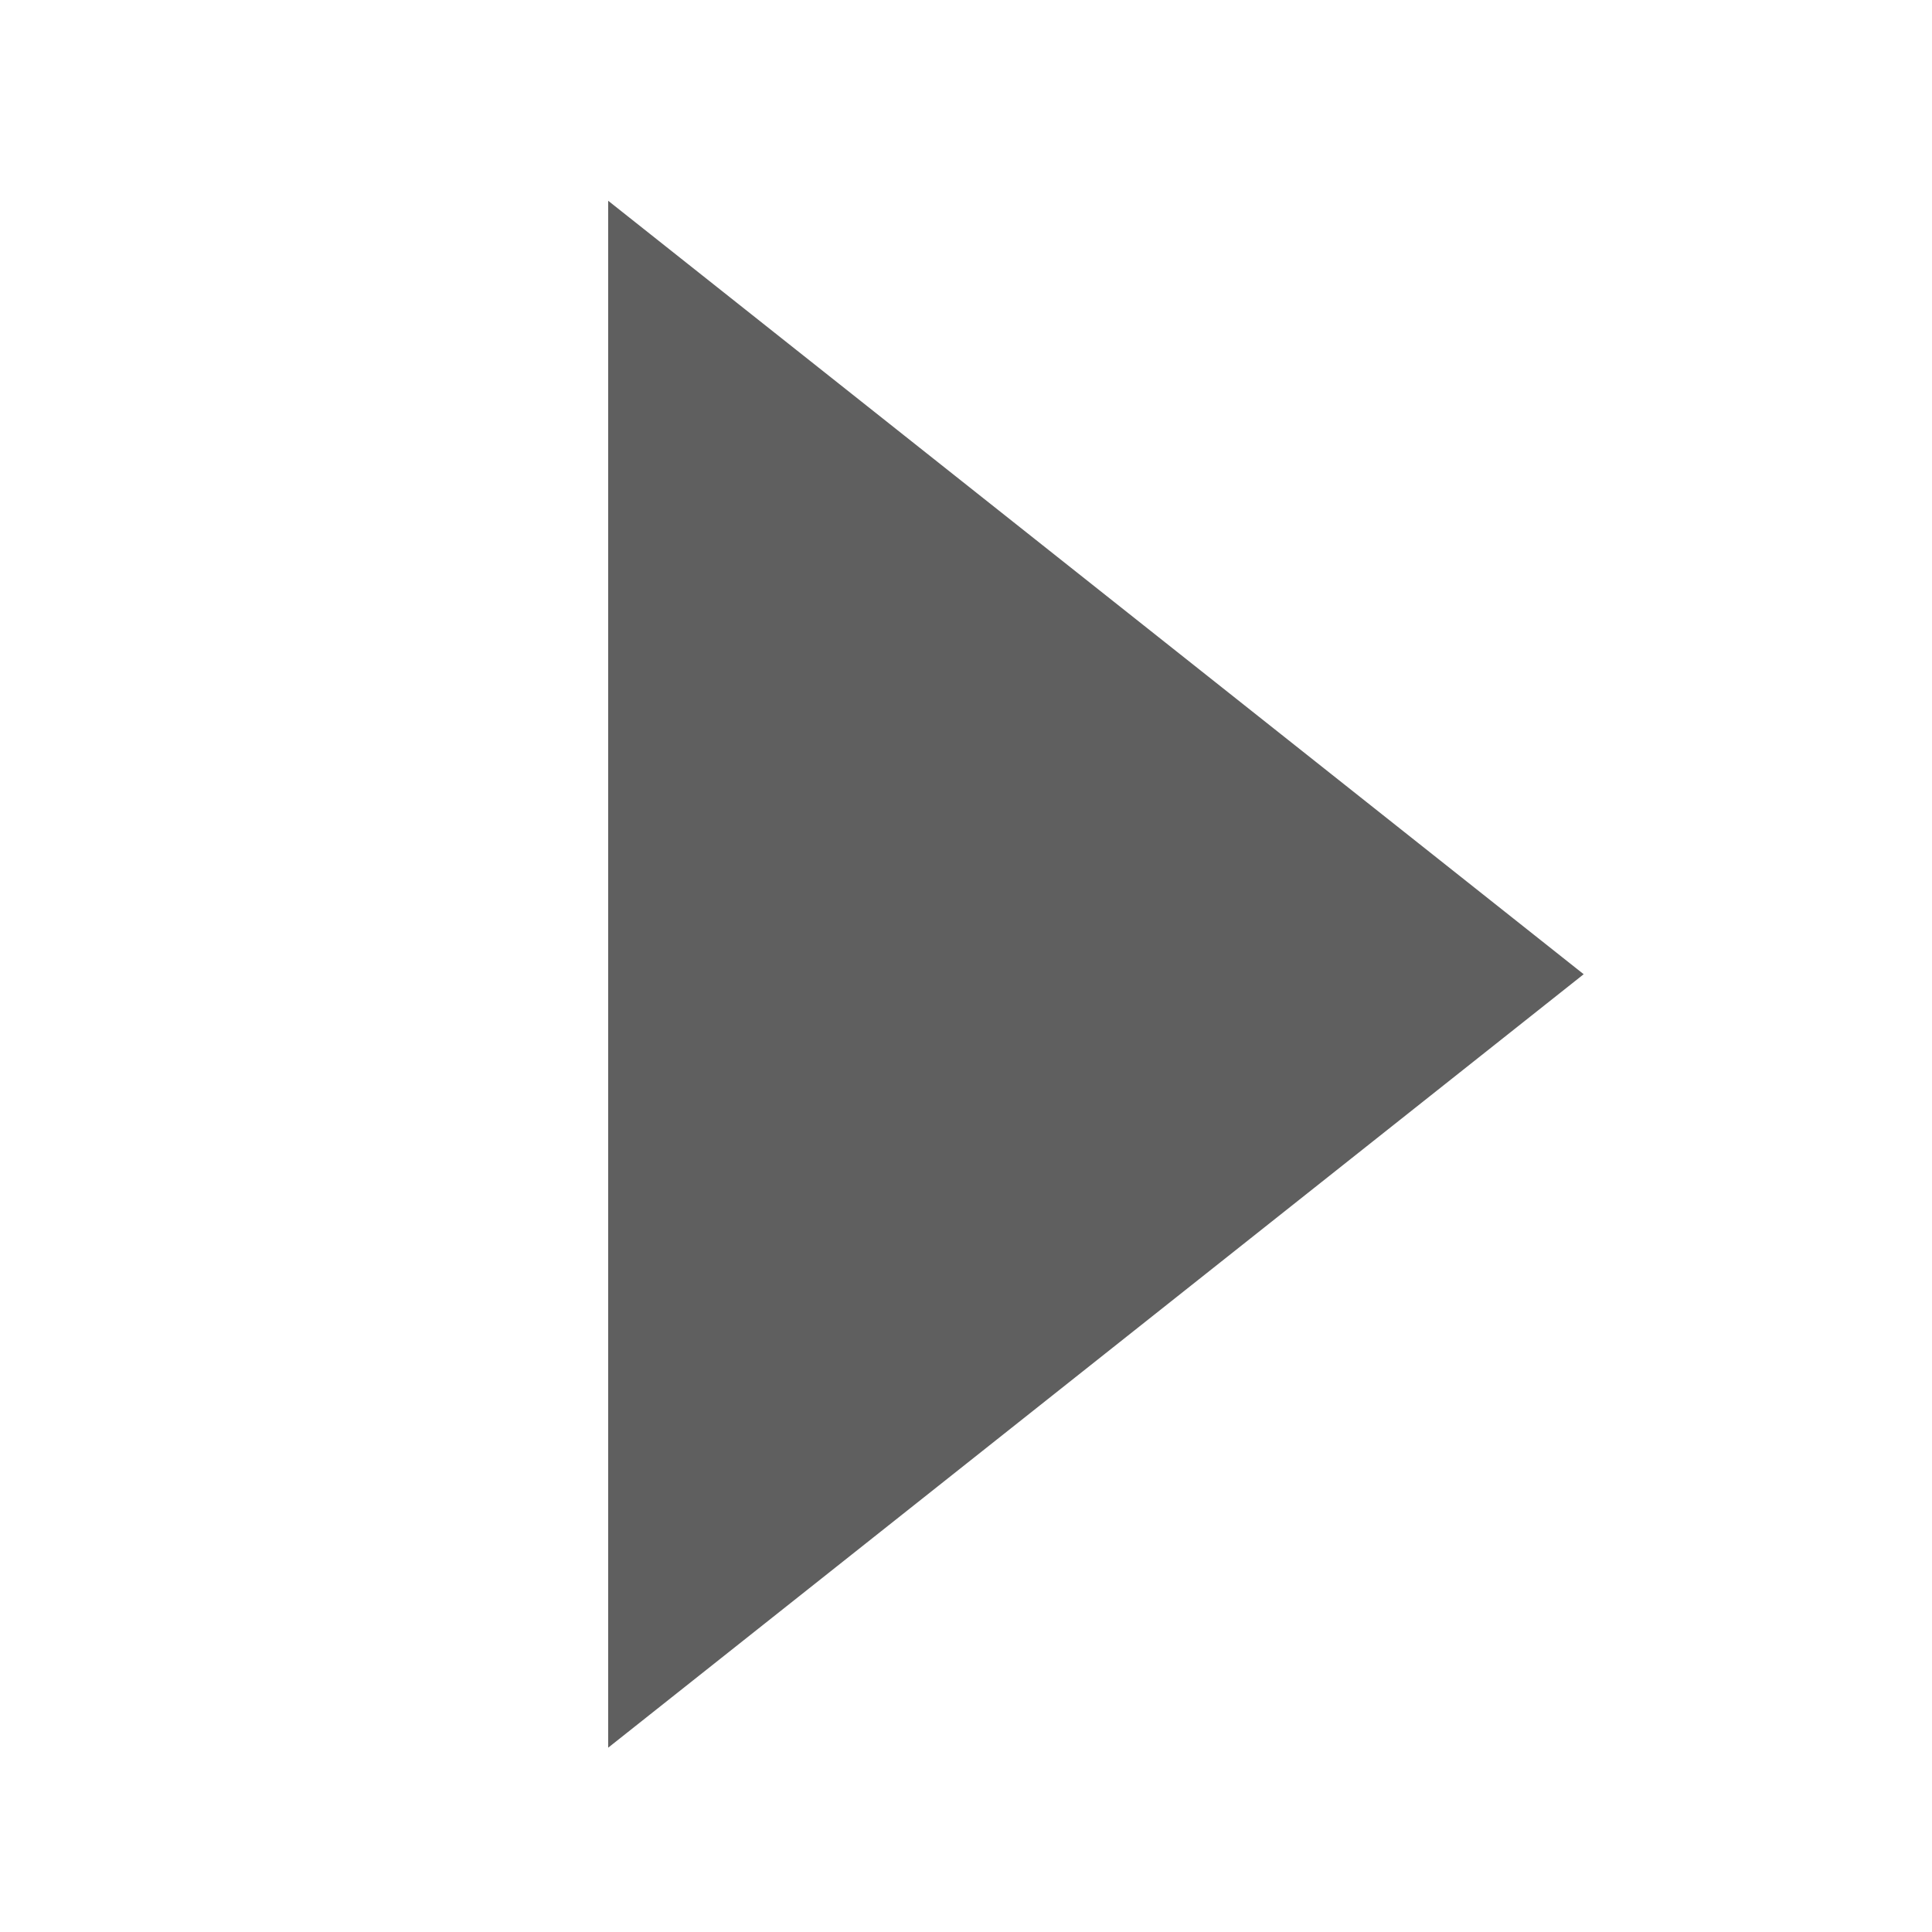
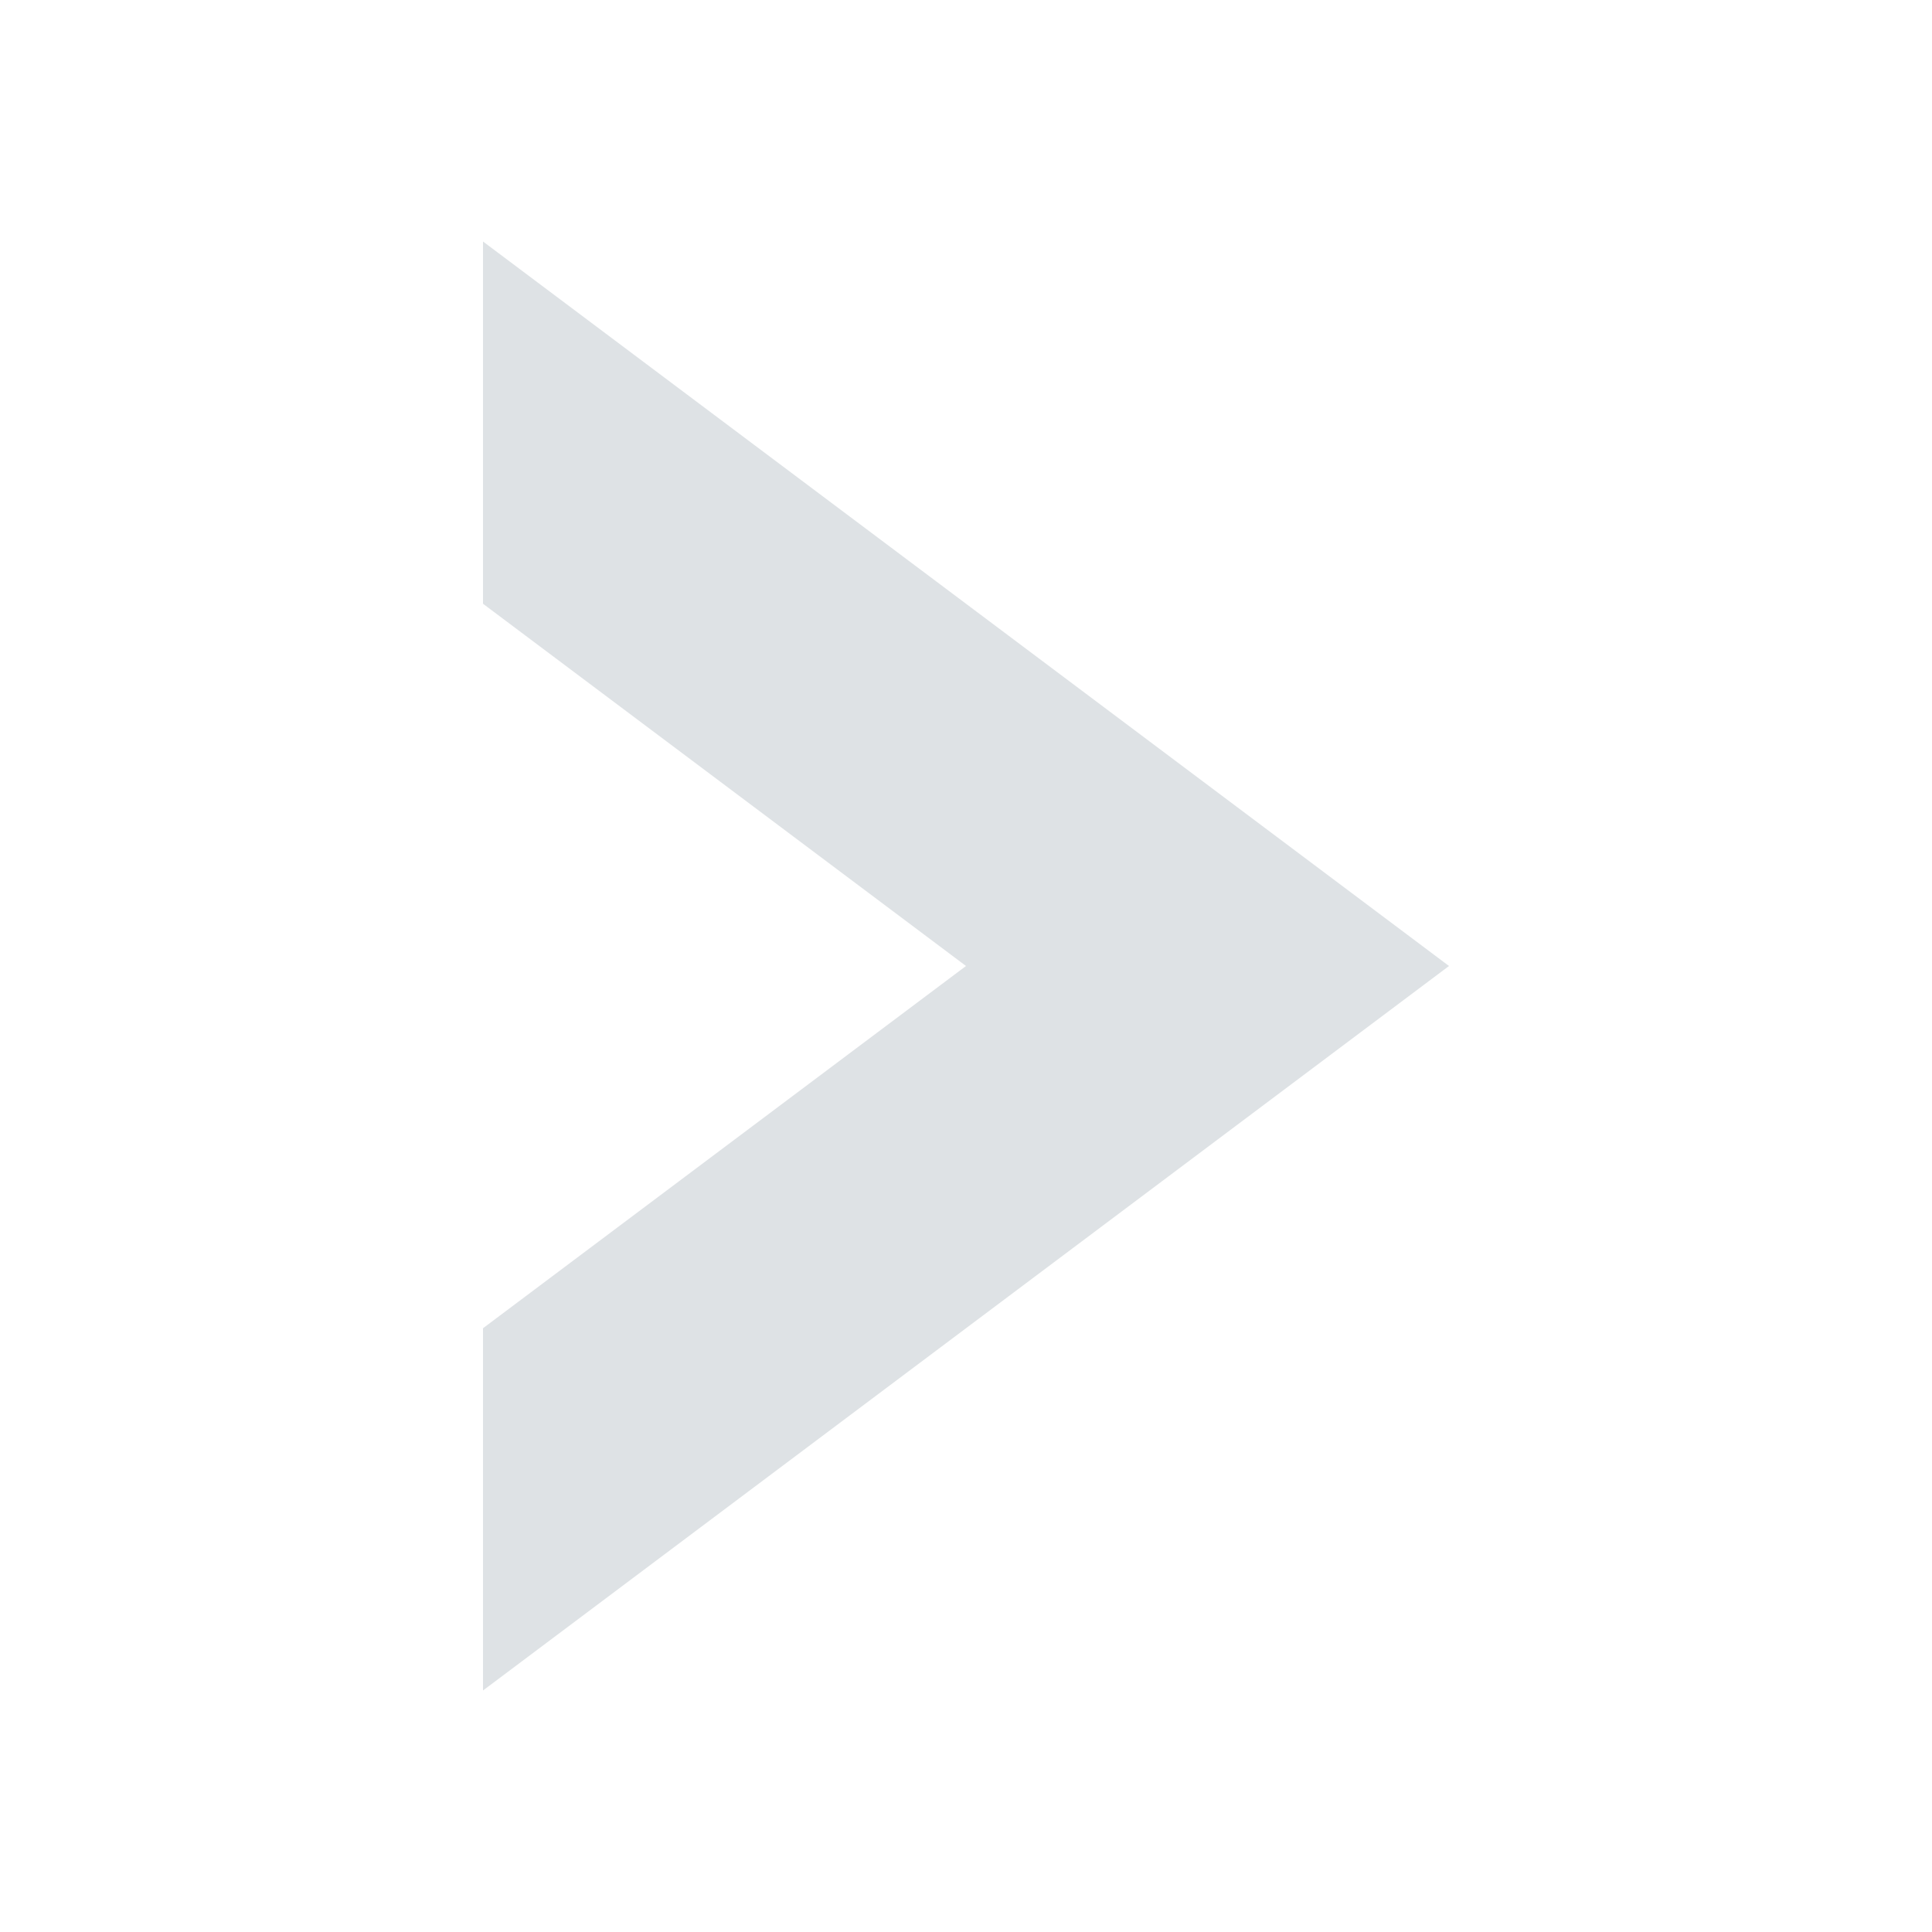
<svg xmlns="http://www.w3.org/2000/svg" width="16" height="16" id="svg2" version="1.1">
  <defs id="defs4" />
  <g id="layer1" transform="translate(0,-1036.362)">
-     <path style="fill:#5f5f5f;fill-opacity:1;stroke:#5f5f5f;stroke-width:0.43;stroke-linecap:round;stroke-linejoin:miter;stroke-miterlimit:4;stroke-opacity:1;stroke-dasharray:none;display:inline" id="path18028" d="M 88.83,340 80.17,340 84.5,332.5 z" transform="matrix(0,1.362171,-0.9918625,0,342.4832,929.3267)" />
+     <path style="display:inline;fill:#dee2e5;fill-opacity:1;stroke:none;stroke-width:0.43;stroke-linecap:round;stroke-linejoin:miter;stroke-miterlimit:4;stroke-dasharray:none;stroke-opacity:1" d="m 4,1038.362 8,6 -8,6 0,-3 4,-3 -4,-3 0,-3 z" id="path18028" />
  </g>
</svg>
